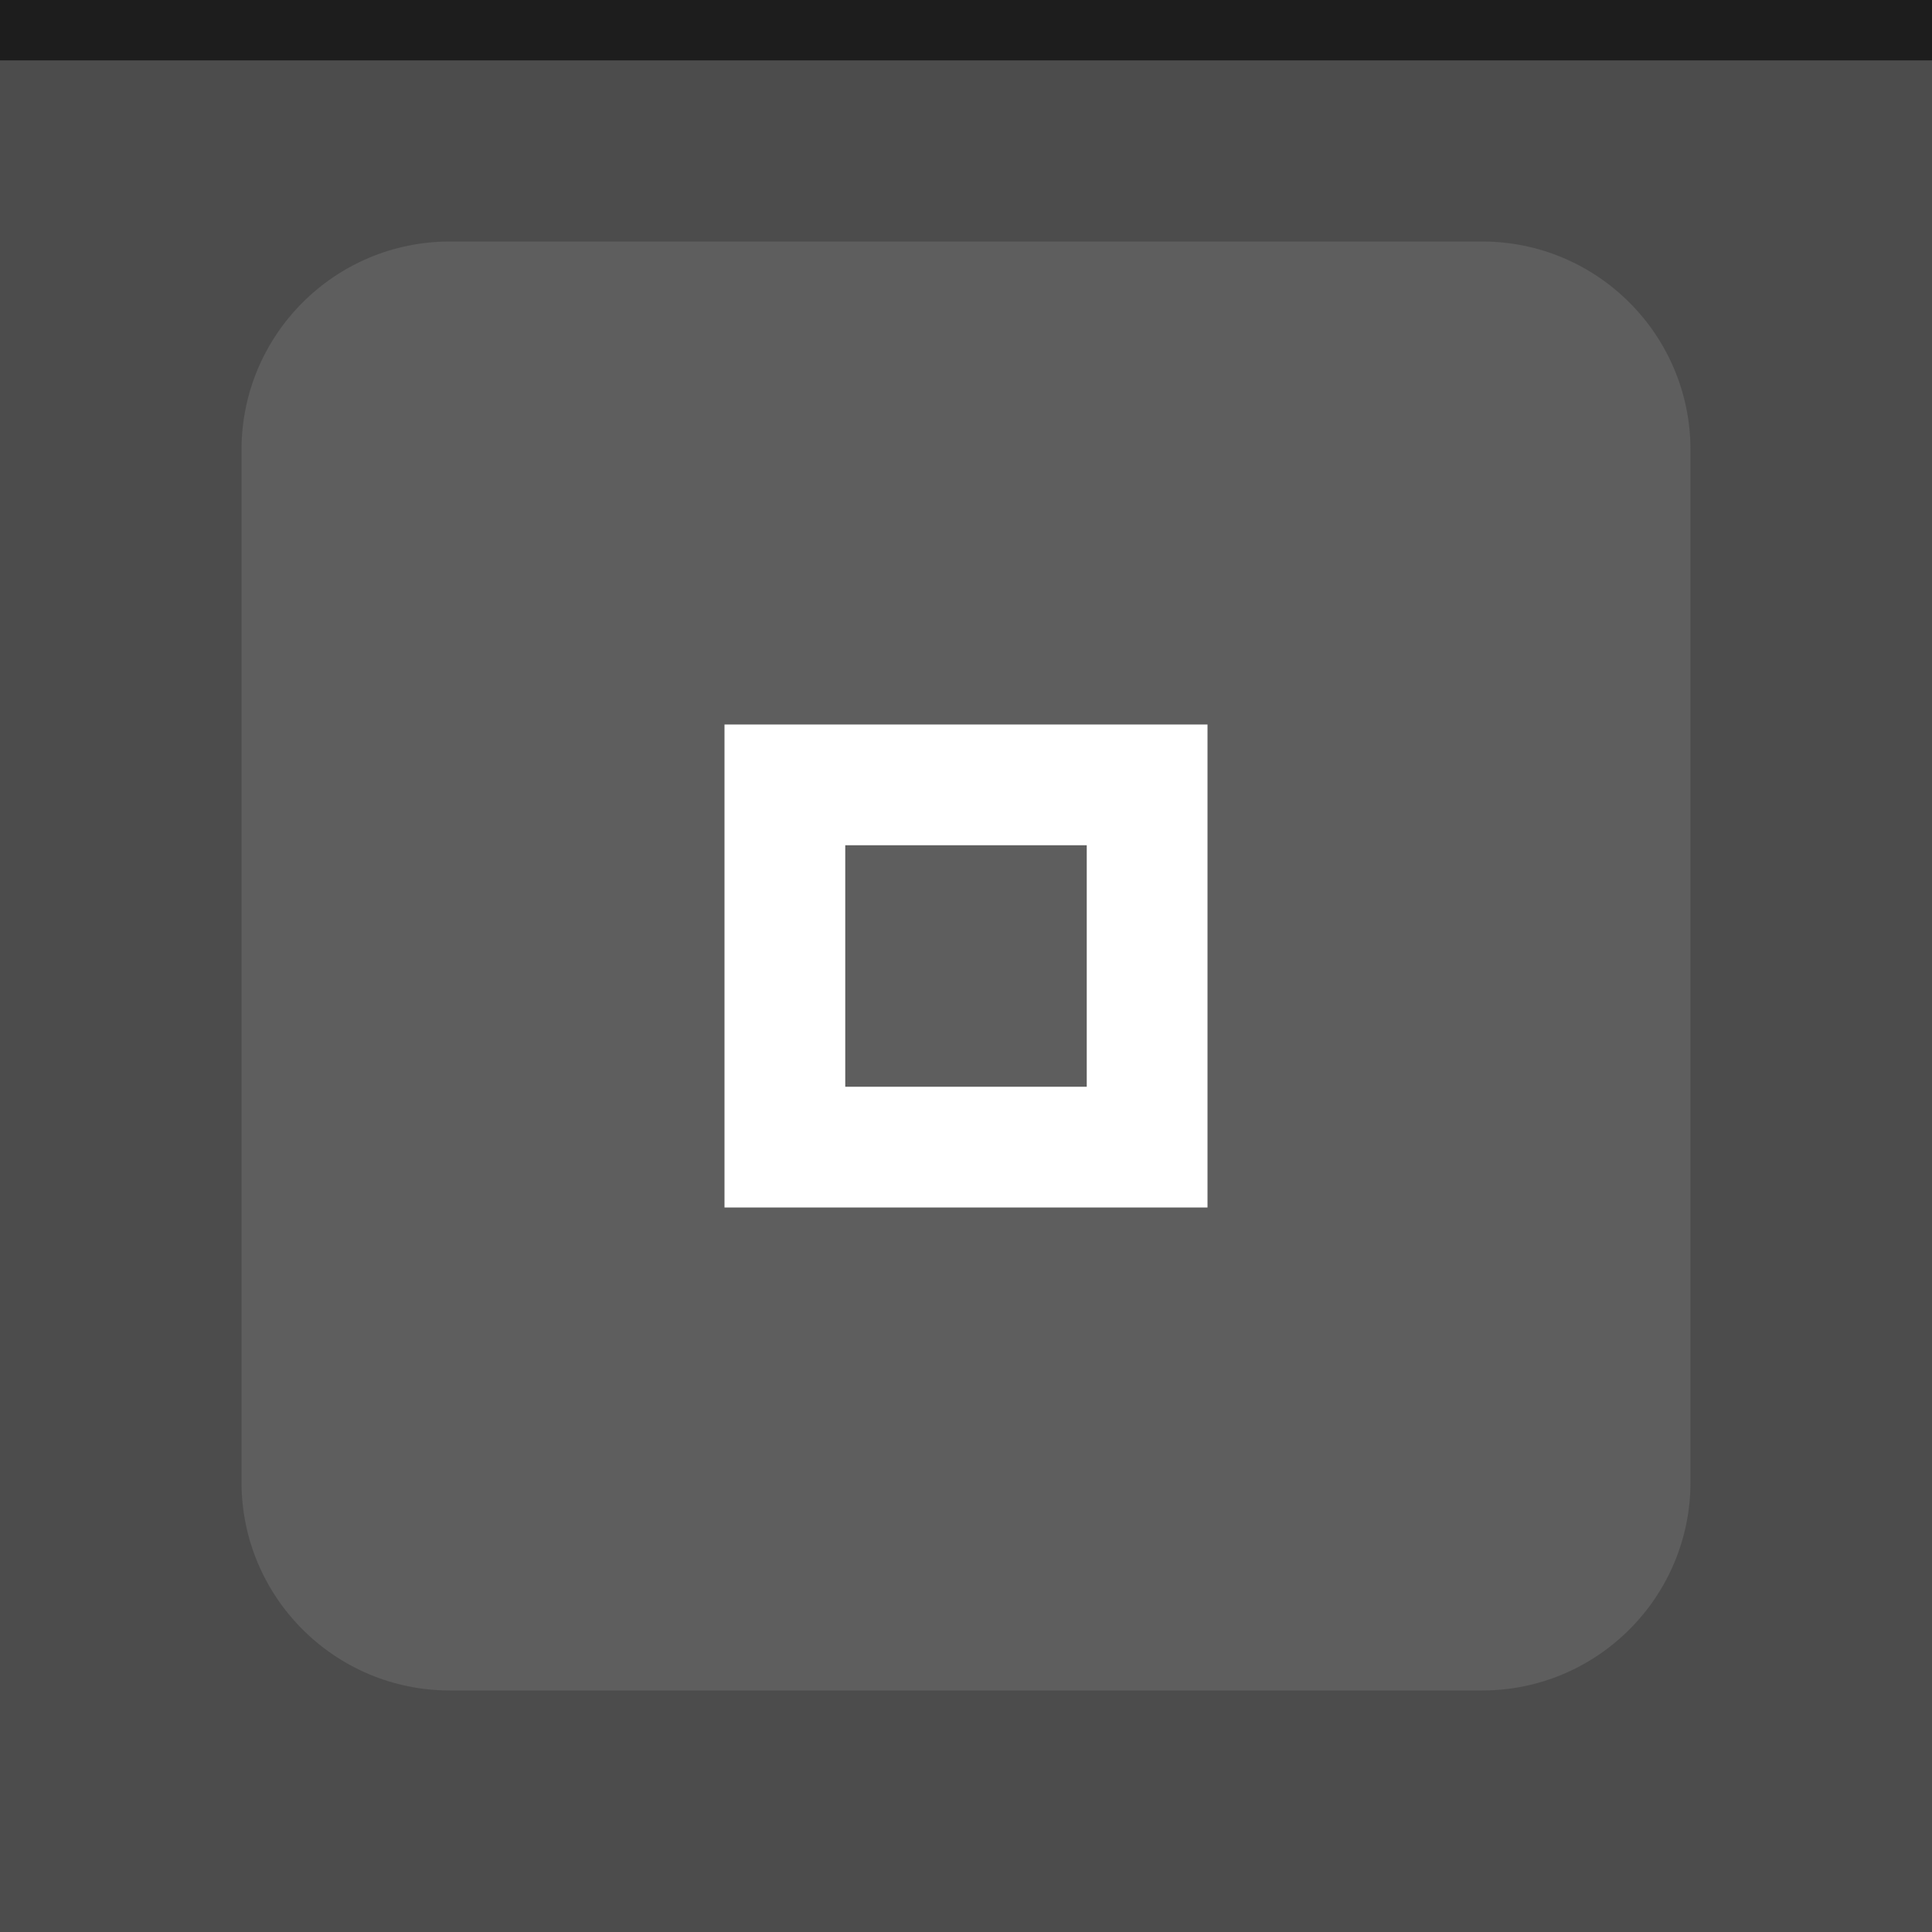
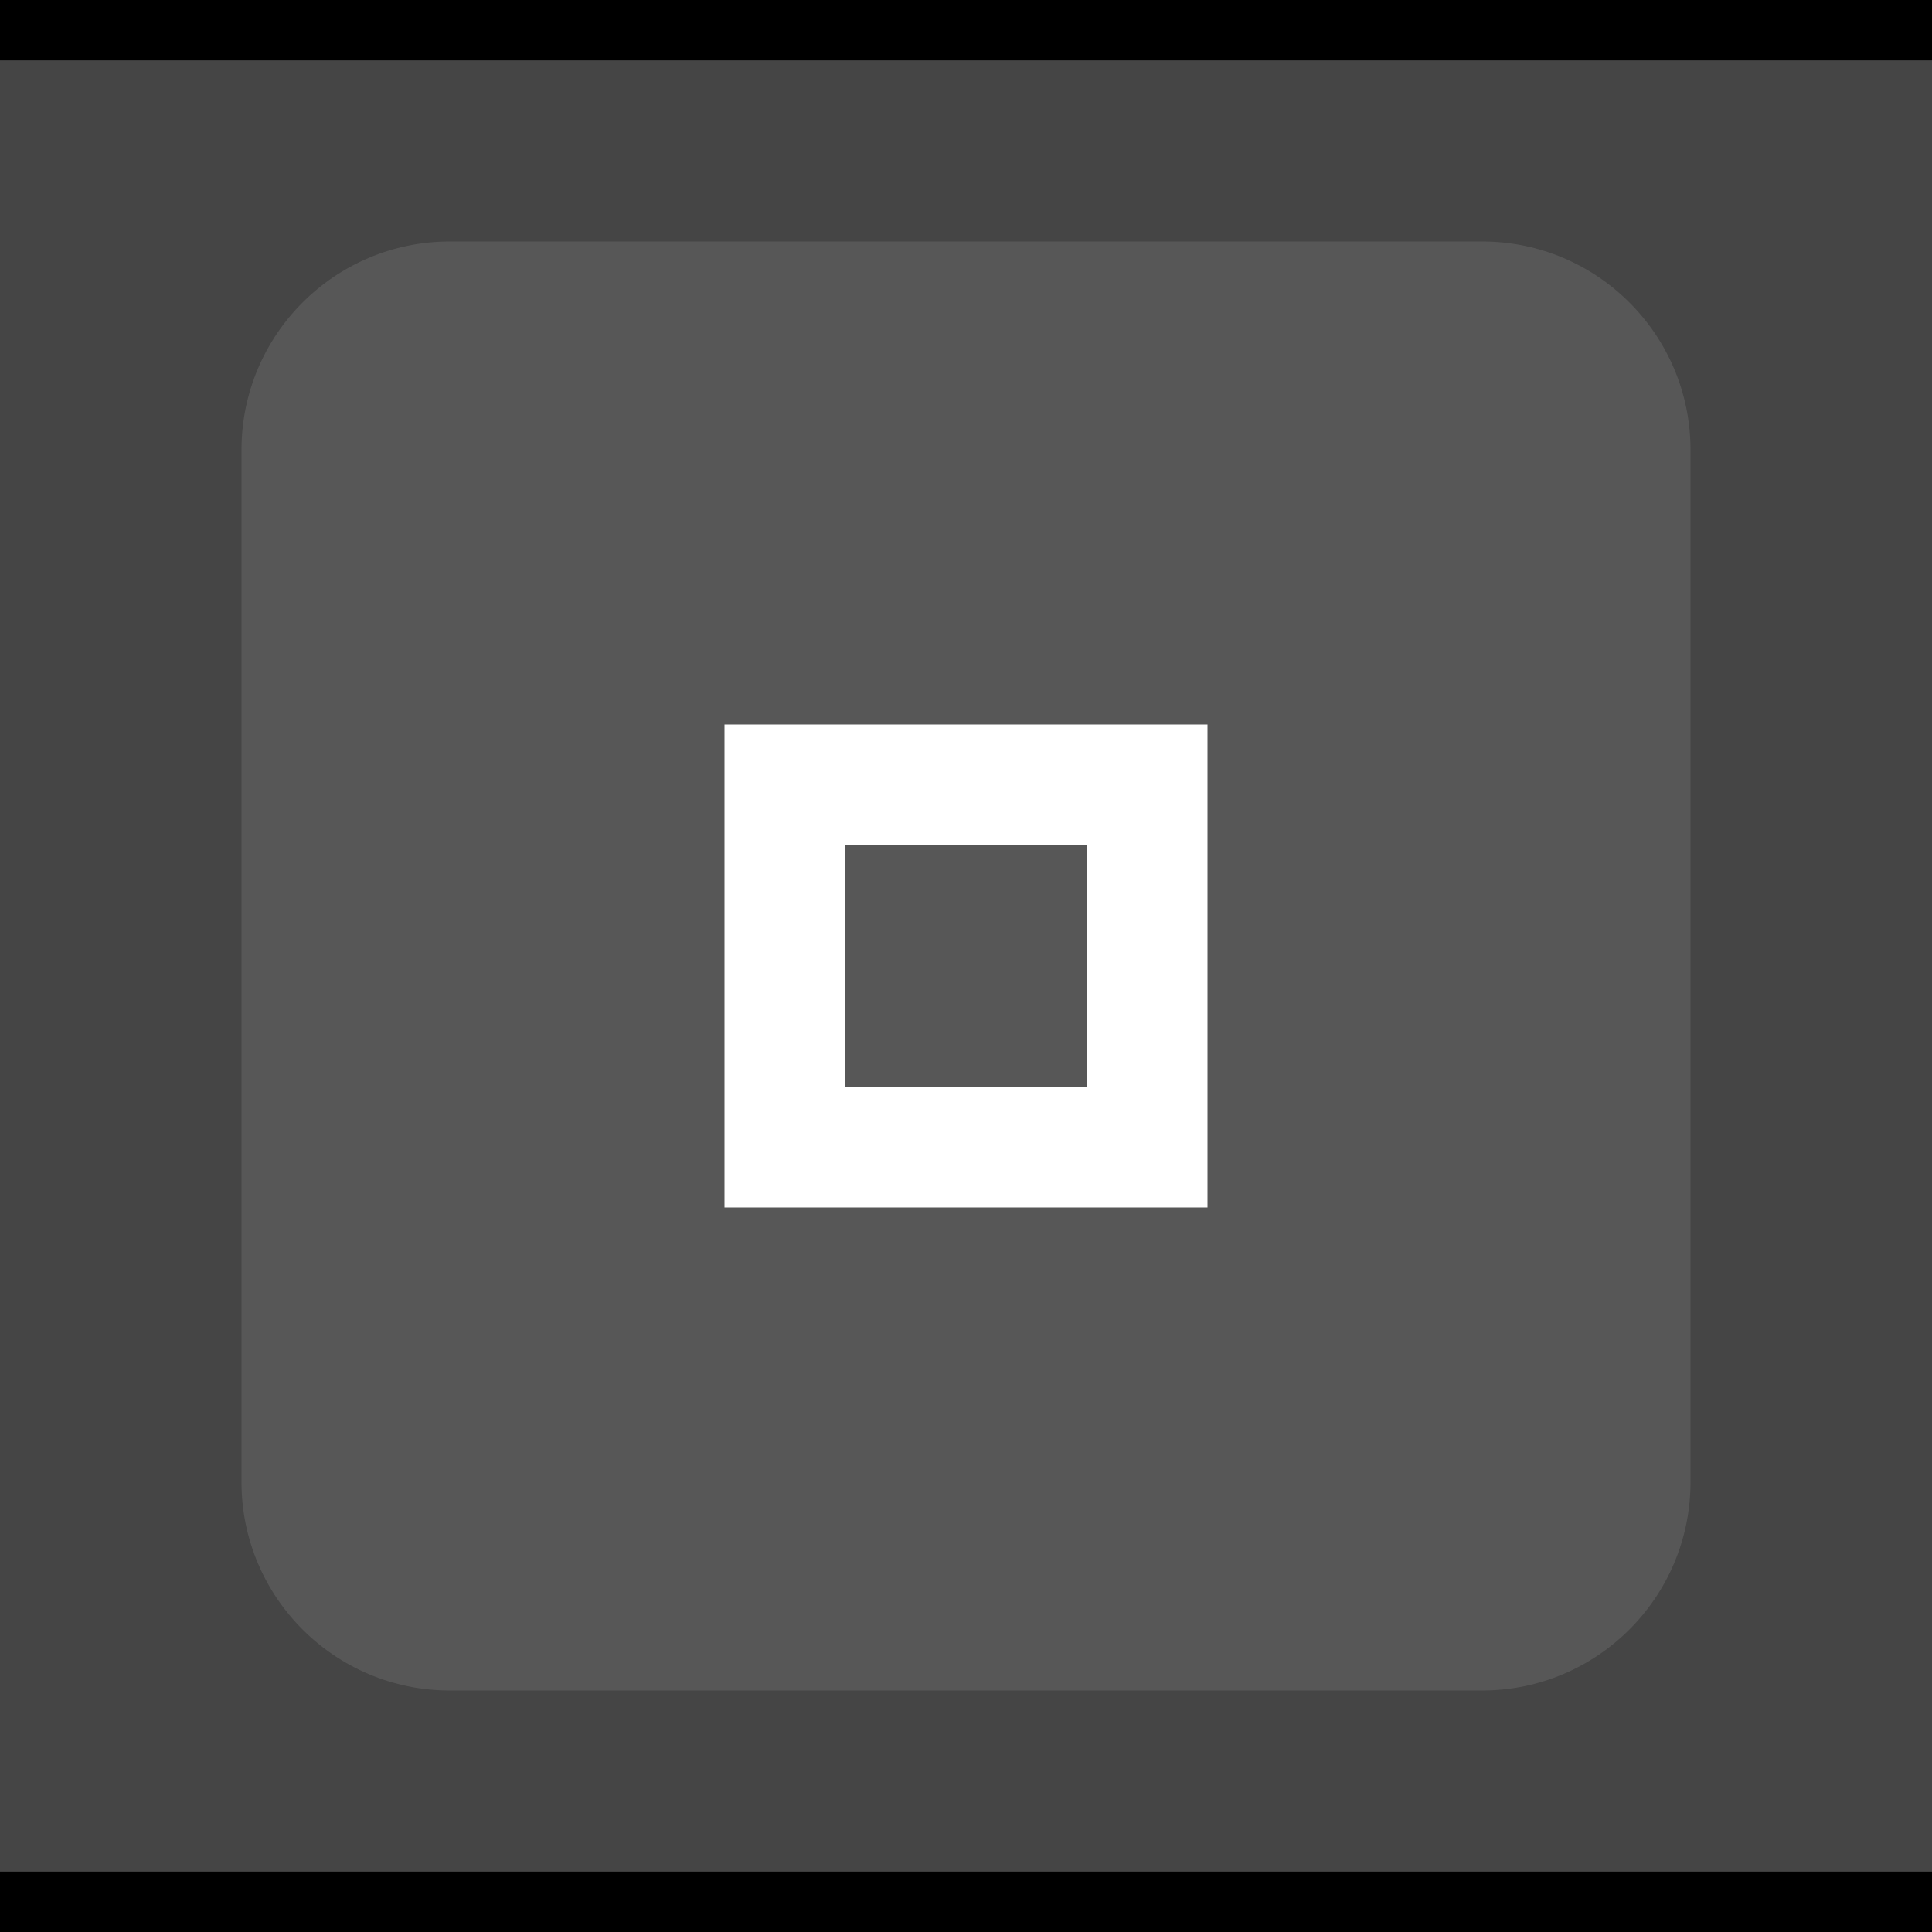
- <svg xmlns="http://www.w3.org/2000/svg" width="32" height="32" viewBox="0 0 32 32" version="1.1" id="svg12">
+ <svg xmlns="http://www.w3.org/2000/svg" id="svg12" version="1.1" viewBox="0 0 32 32" height="32" width="32">
  <defs id="defs16" />
-   <rect width="32" height="32" fill="#E0E0E0" id="rect2" style="fill:#4c4c4c;fill-opacity:1" />
-   <rect width="32" height="1" fill="#FFFFFF" fill-opacity="0.4" id="rect4" style="fill:#1d1d1d;fill-opacity:1" />
-   <g style="fill:#ffffff;fill-opacity:1;opacity:1" fill="#000000" opacity="0.6" id="g10">
-     <circle style="fill:#ffffff;fill-opacity:1" cx="16" cy="16" r="12" opacity="0" id="circle6" />
-     <path style="fill:#ffffff;fill-opacity:1" d="m12 12v8h8v-8zm2 2h4v4h-4z" id="path8" />
+   <rect style="fill:#454545;fill-opacity:1" id="rect2" fill="#E0E0E0" height="32" width="32" />
+   <rect style="fill:#000000;fill-opacity:1" id="rect4" fill-opacity="0.4" fill="#FFFFFF" height="1" width="32" />
+   <rect ry="3.452" rx="3.452" y="4" x="4" width="24" height="24" fill="#E0E0E0" id="rect2-6" style="opacity:0.1;fill:#ffffff;fill-opacity:1;stroke-width:0.75" />
+   <g style="opacity:1;fill:#ffffff;fill-opacity:1" id="g10" opacity="0.6" fill="#000000">
+     <circle id="circle6" opacity="0" r="12" cy="16" cx="16" style="fill:#ffffff;fill-opacity:1" />
+     <path id="path8" d="m12 12v8h8v-8zm2 2h4v4h-4z" style="fill:#ffffff;fill-opacity:1" />
  </g>
-   <rect style="opacity:0.1;fill:#fcfcfc;fill-opacity:1;stroke-width:0.75" id="rect2-6" fill="#E0E0E0" height="24" width="24" x="4" y="4" rx="3.452" ry="3.452" />
+   <rect width="32" height="1" fill="#FFFFFF" fill-opacity="0.4" id="rect166" style="fill:#000000;fill-opacity:1" x="0" y="31" />
</svg>
